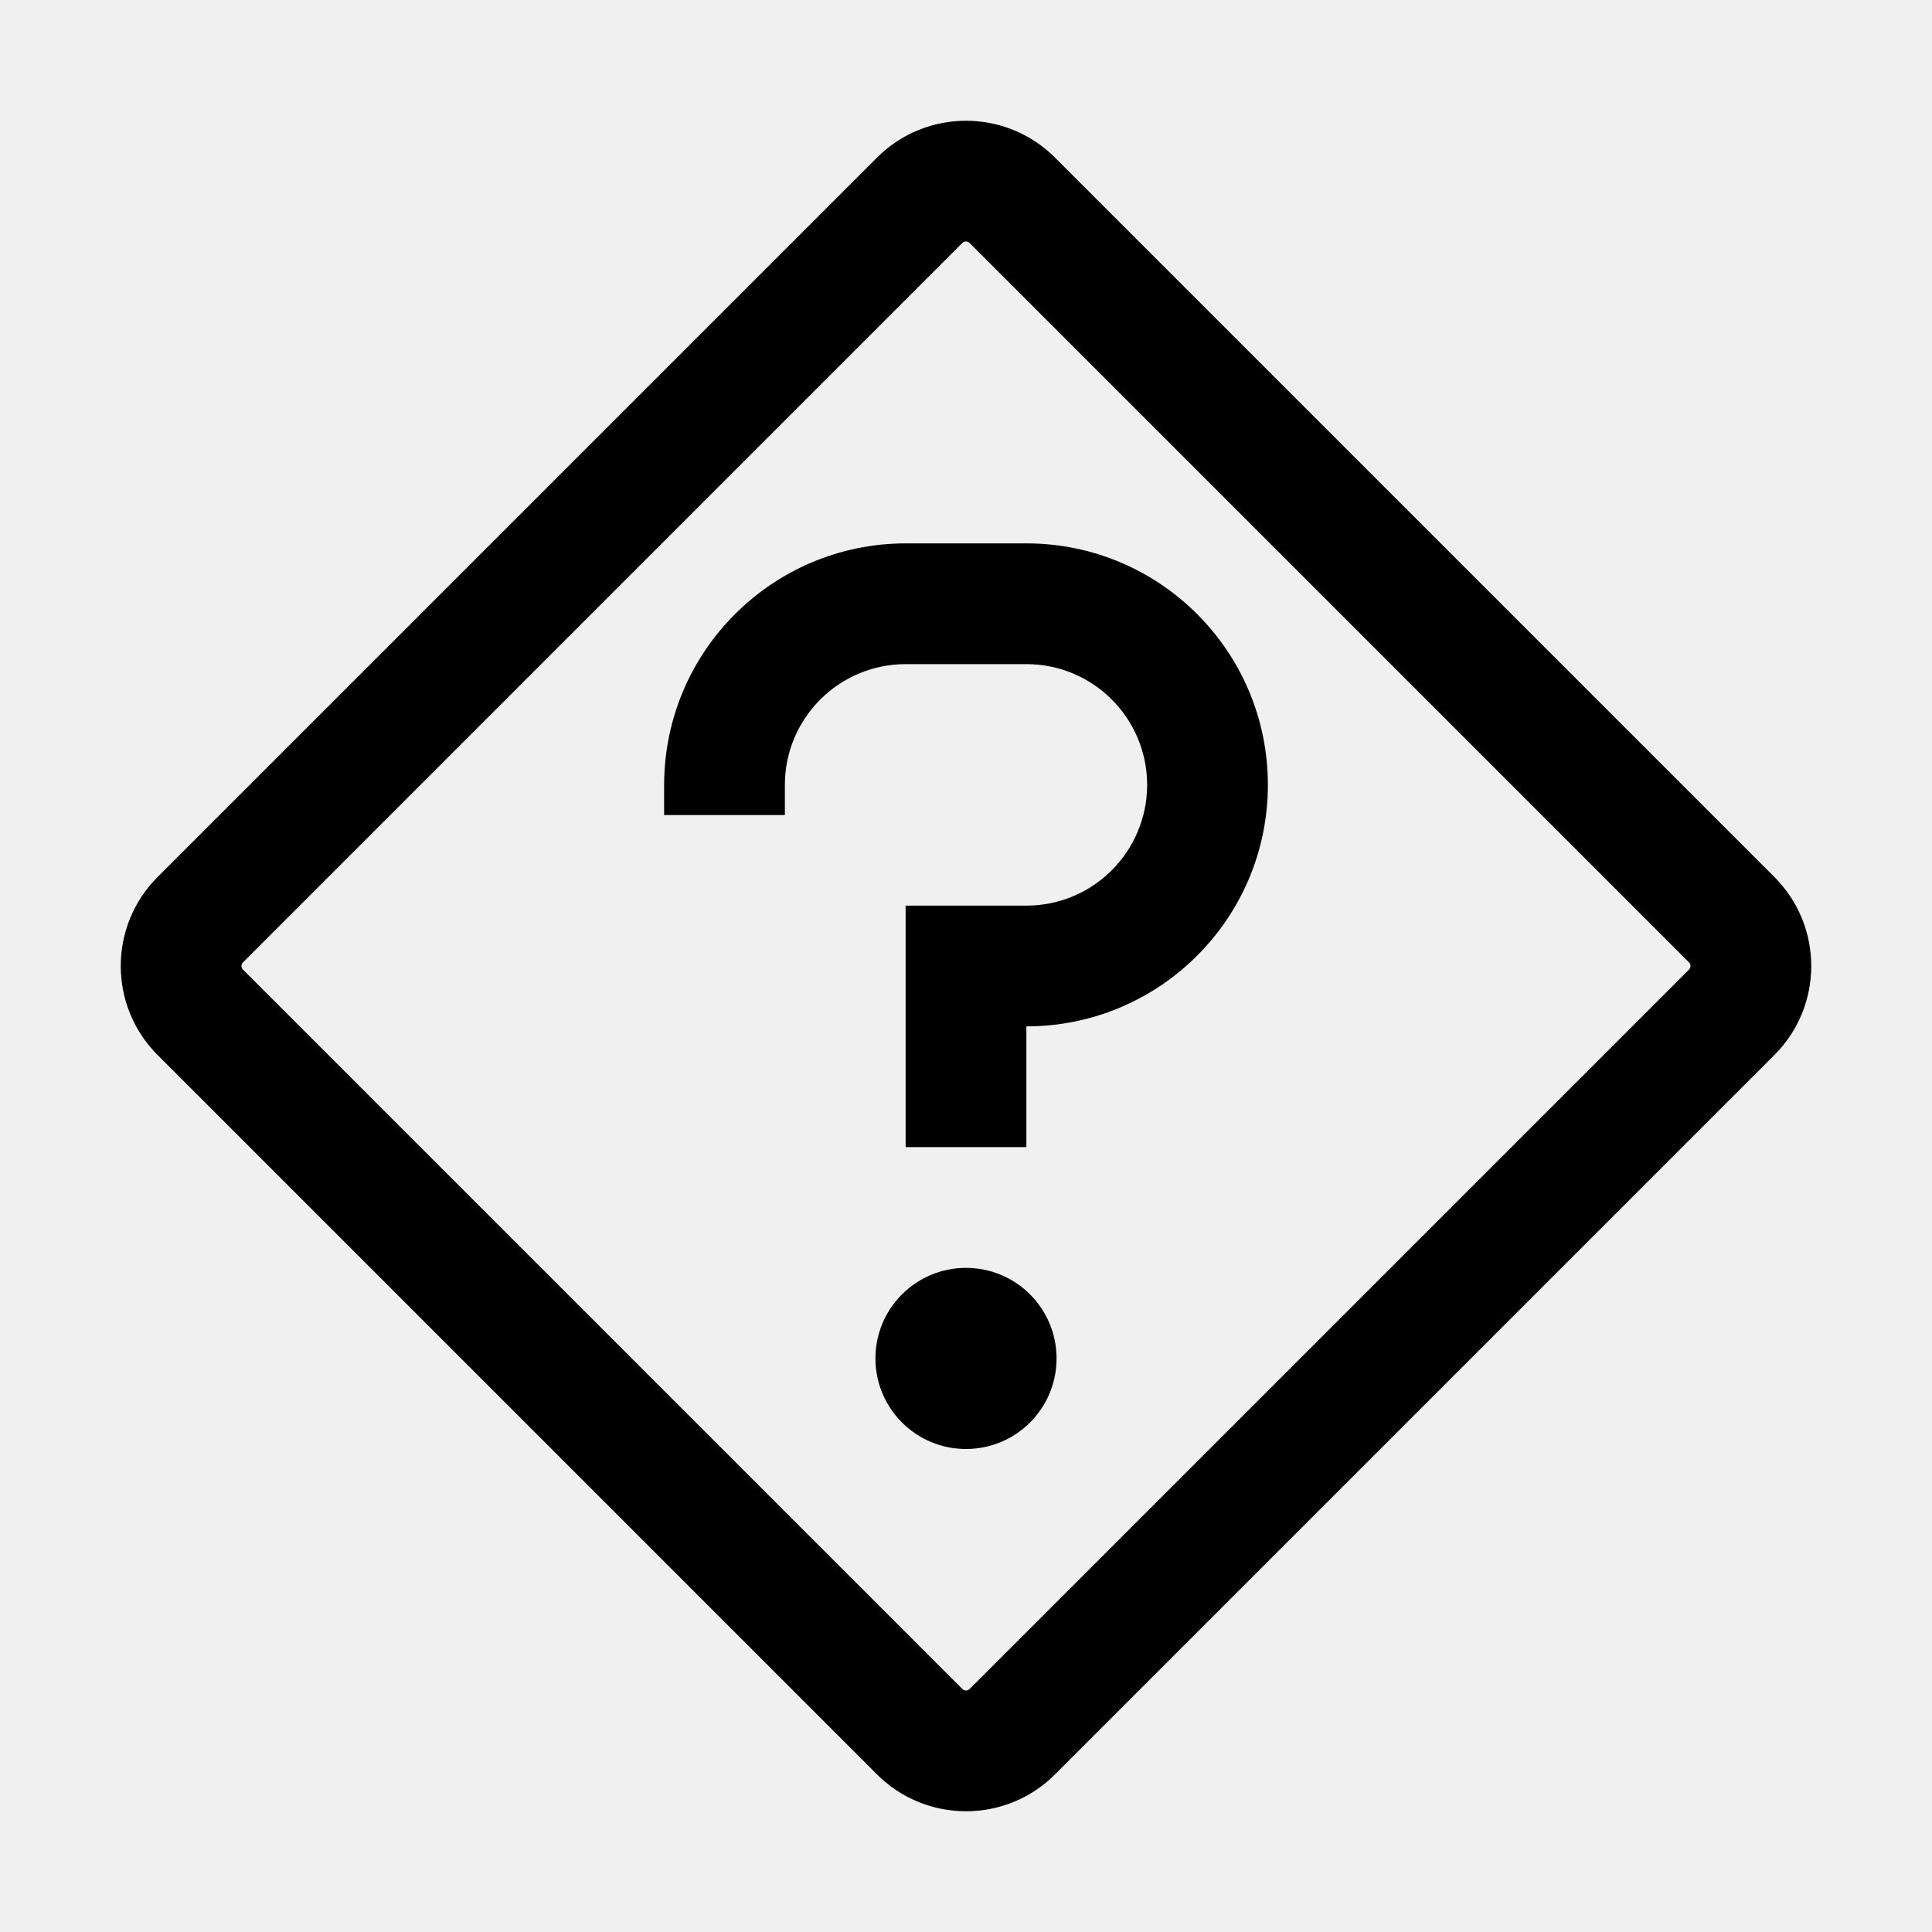
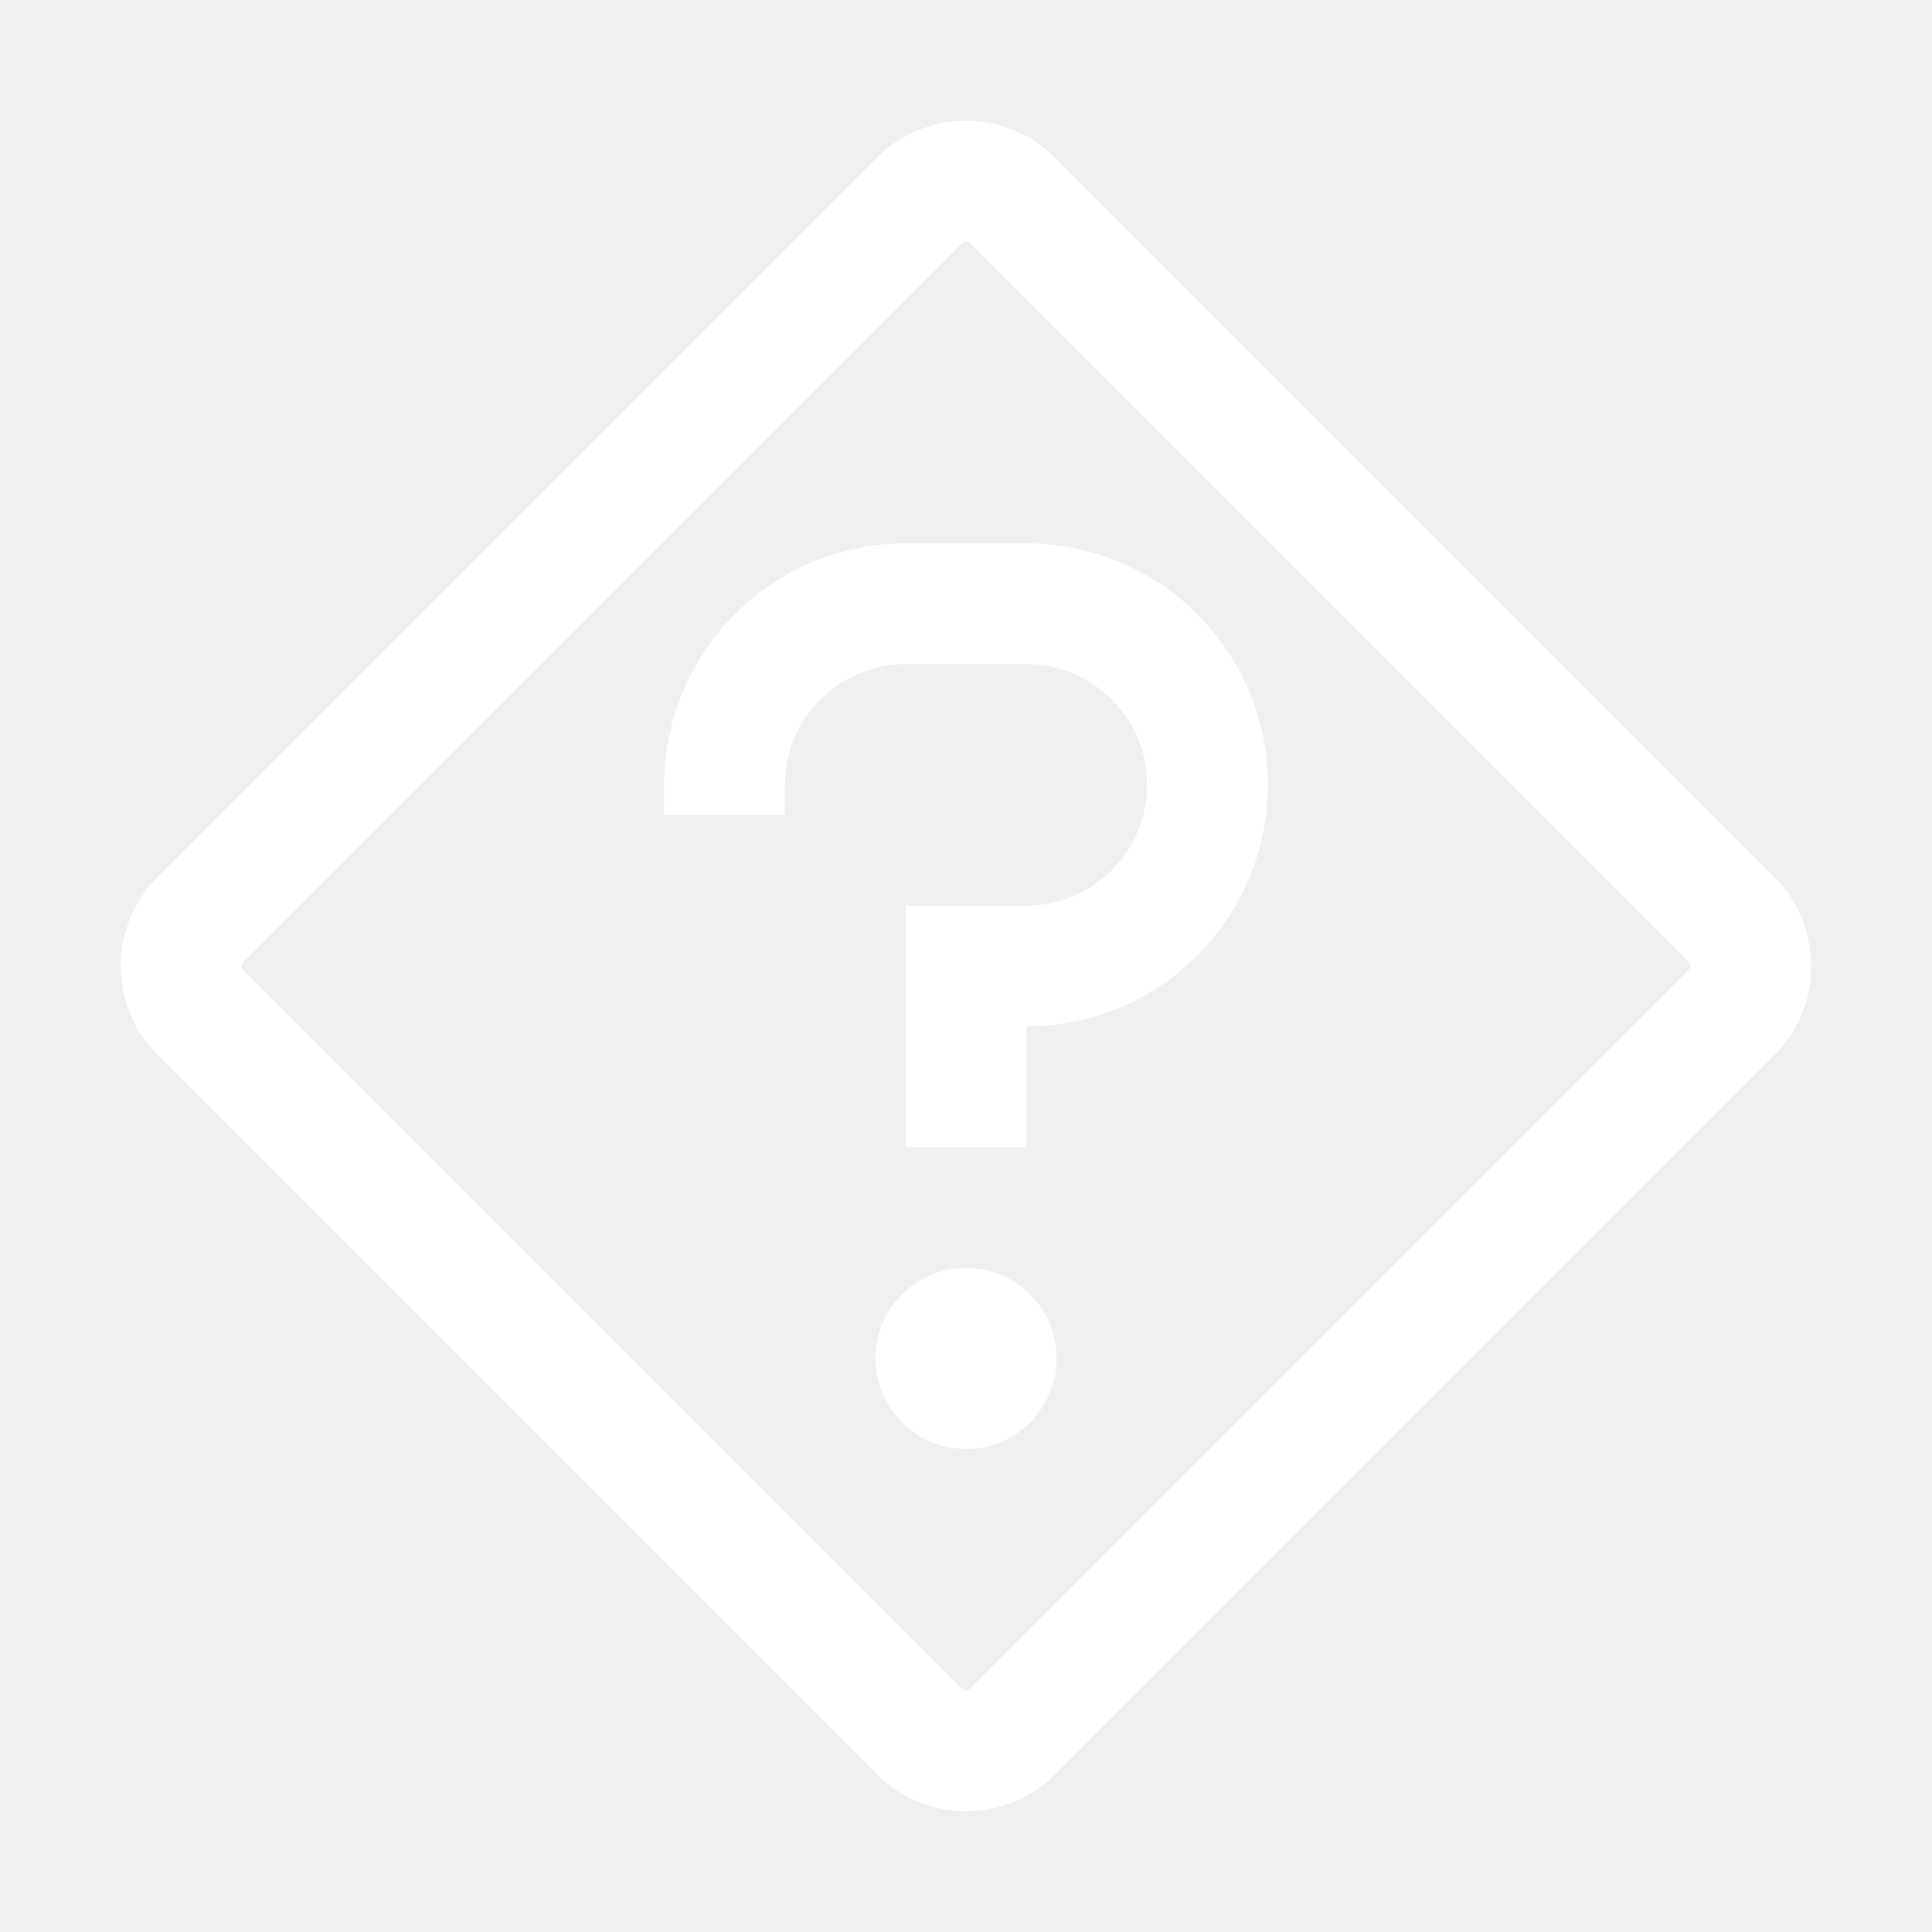
- <svg xmlns="http://www.w3.org/2000/svg" fill="#000000" width="800px" height="800px" viewBox="0 0 32 32" id="icon">
+ <svg xmlns="http://www.w3.org/2000/svg" fill="#ffffff" width="800px" height="800px" viewBox="0 0 32 32" id="icon">
  <defs>
    <style>.cls-1{fill:none;}</style>
  </defs>
  <circle cx="16" cy="22.5" r="1.5" />
  <path d="M17,19H15V15h2a2,2,0,0,0,0-4H15a2.002,2.002,0,0,0-2,2v.5H11V13a4.005,4.005,0,0,1,4-4h2a4,4,0,0,1,0,8Z" transform="translate(0)" />
  <path d="M16,30a2.076,2.076,0,0,1-1.473-.609L2.609,17.473a2.086,2.086,0,0,1,0-2.946L14.527,2.609a2.086,2.086,0,0,1,2.946,0L29.391,14.527a2.086,2.086,0,0,1,0,2.946L17.473,29.391A2.076,2.076,0,0,1,16,30ZM16,3.999a.084.084,0,0,0-.059.024L4.024,15.941a.084.084,0,0,0,0,.118L15.941,27.976a.084.084,0,0,0,.118,0L27.976,16.059a.084.084,0,0,0,0-.118L16.059,4.024A.084.084,0,0,0,16,3.999Z" transform="translate(0)" />
  <rect id="_Transparent_Rectangle_" data-name="&lt;Transparent Rectangle&gt;" class="cls-1" width="32" height="32" />
</svg>
